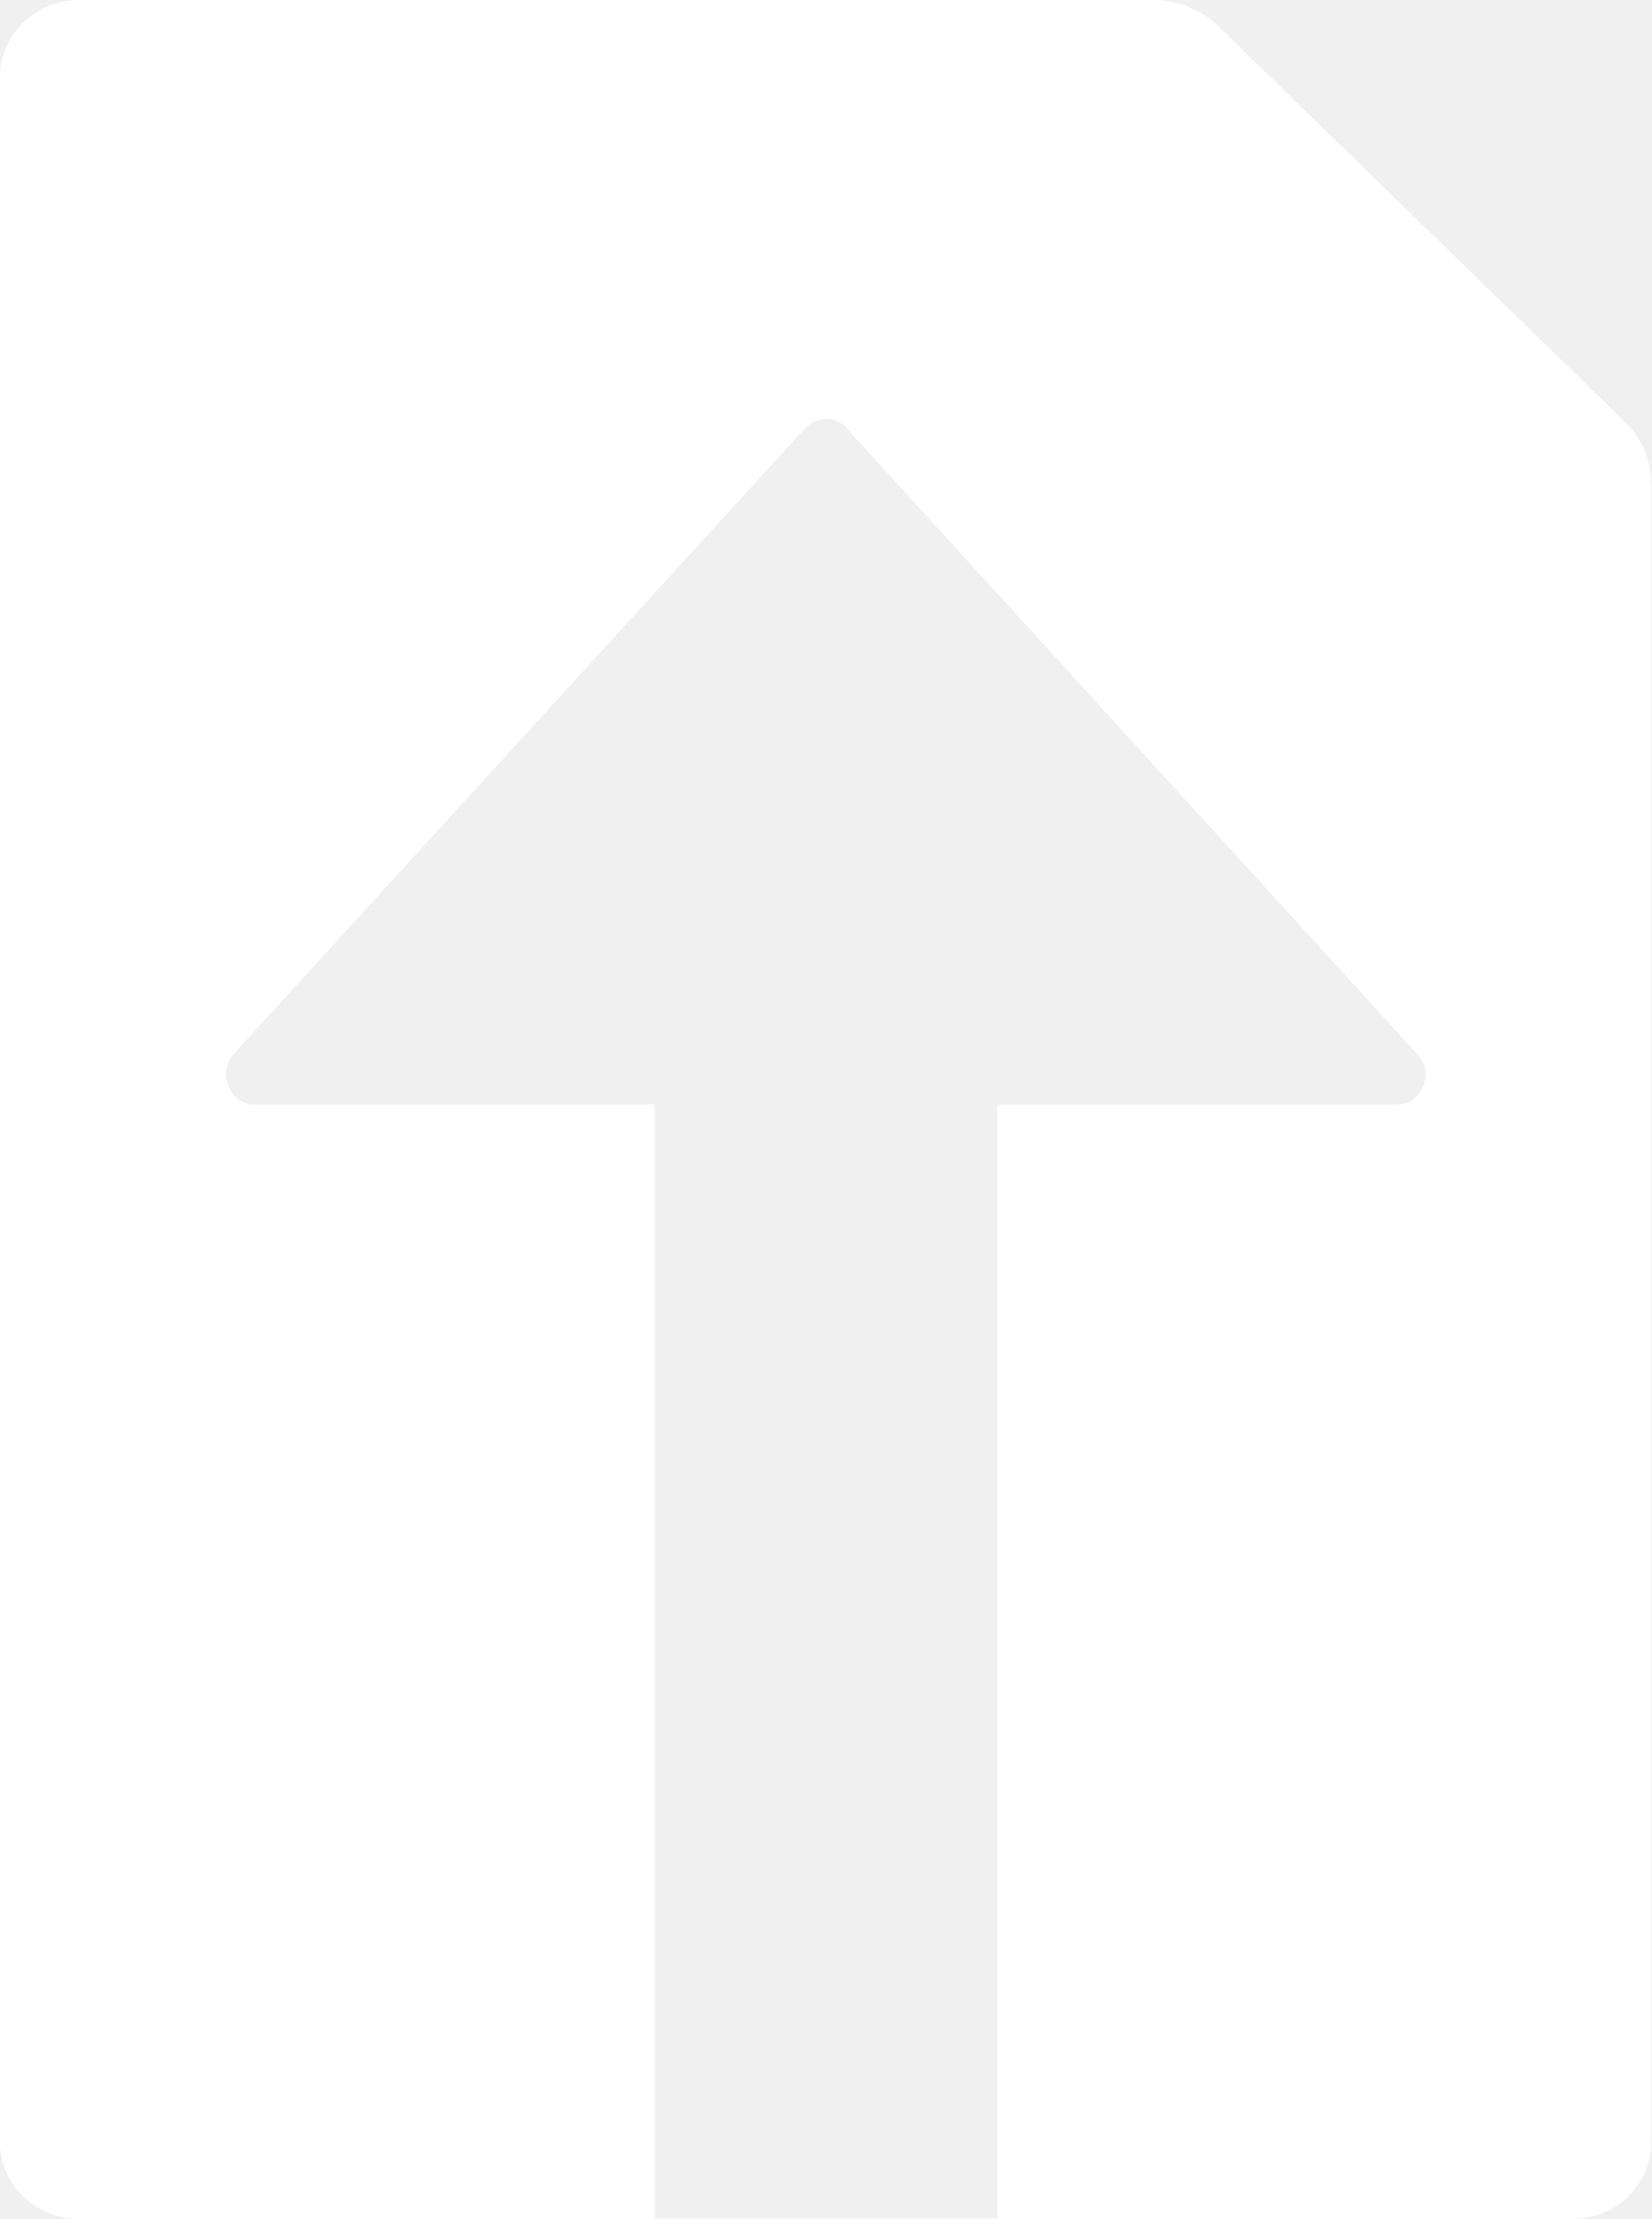
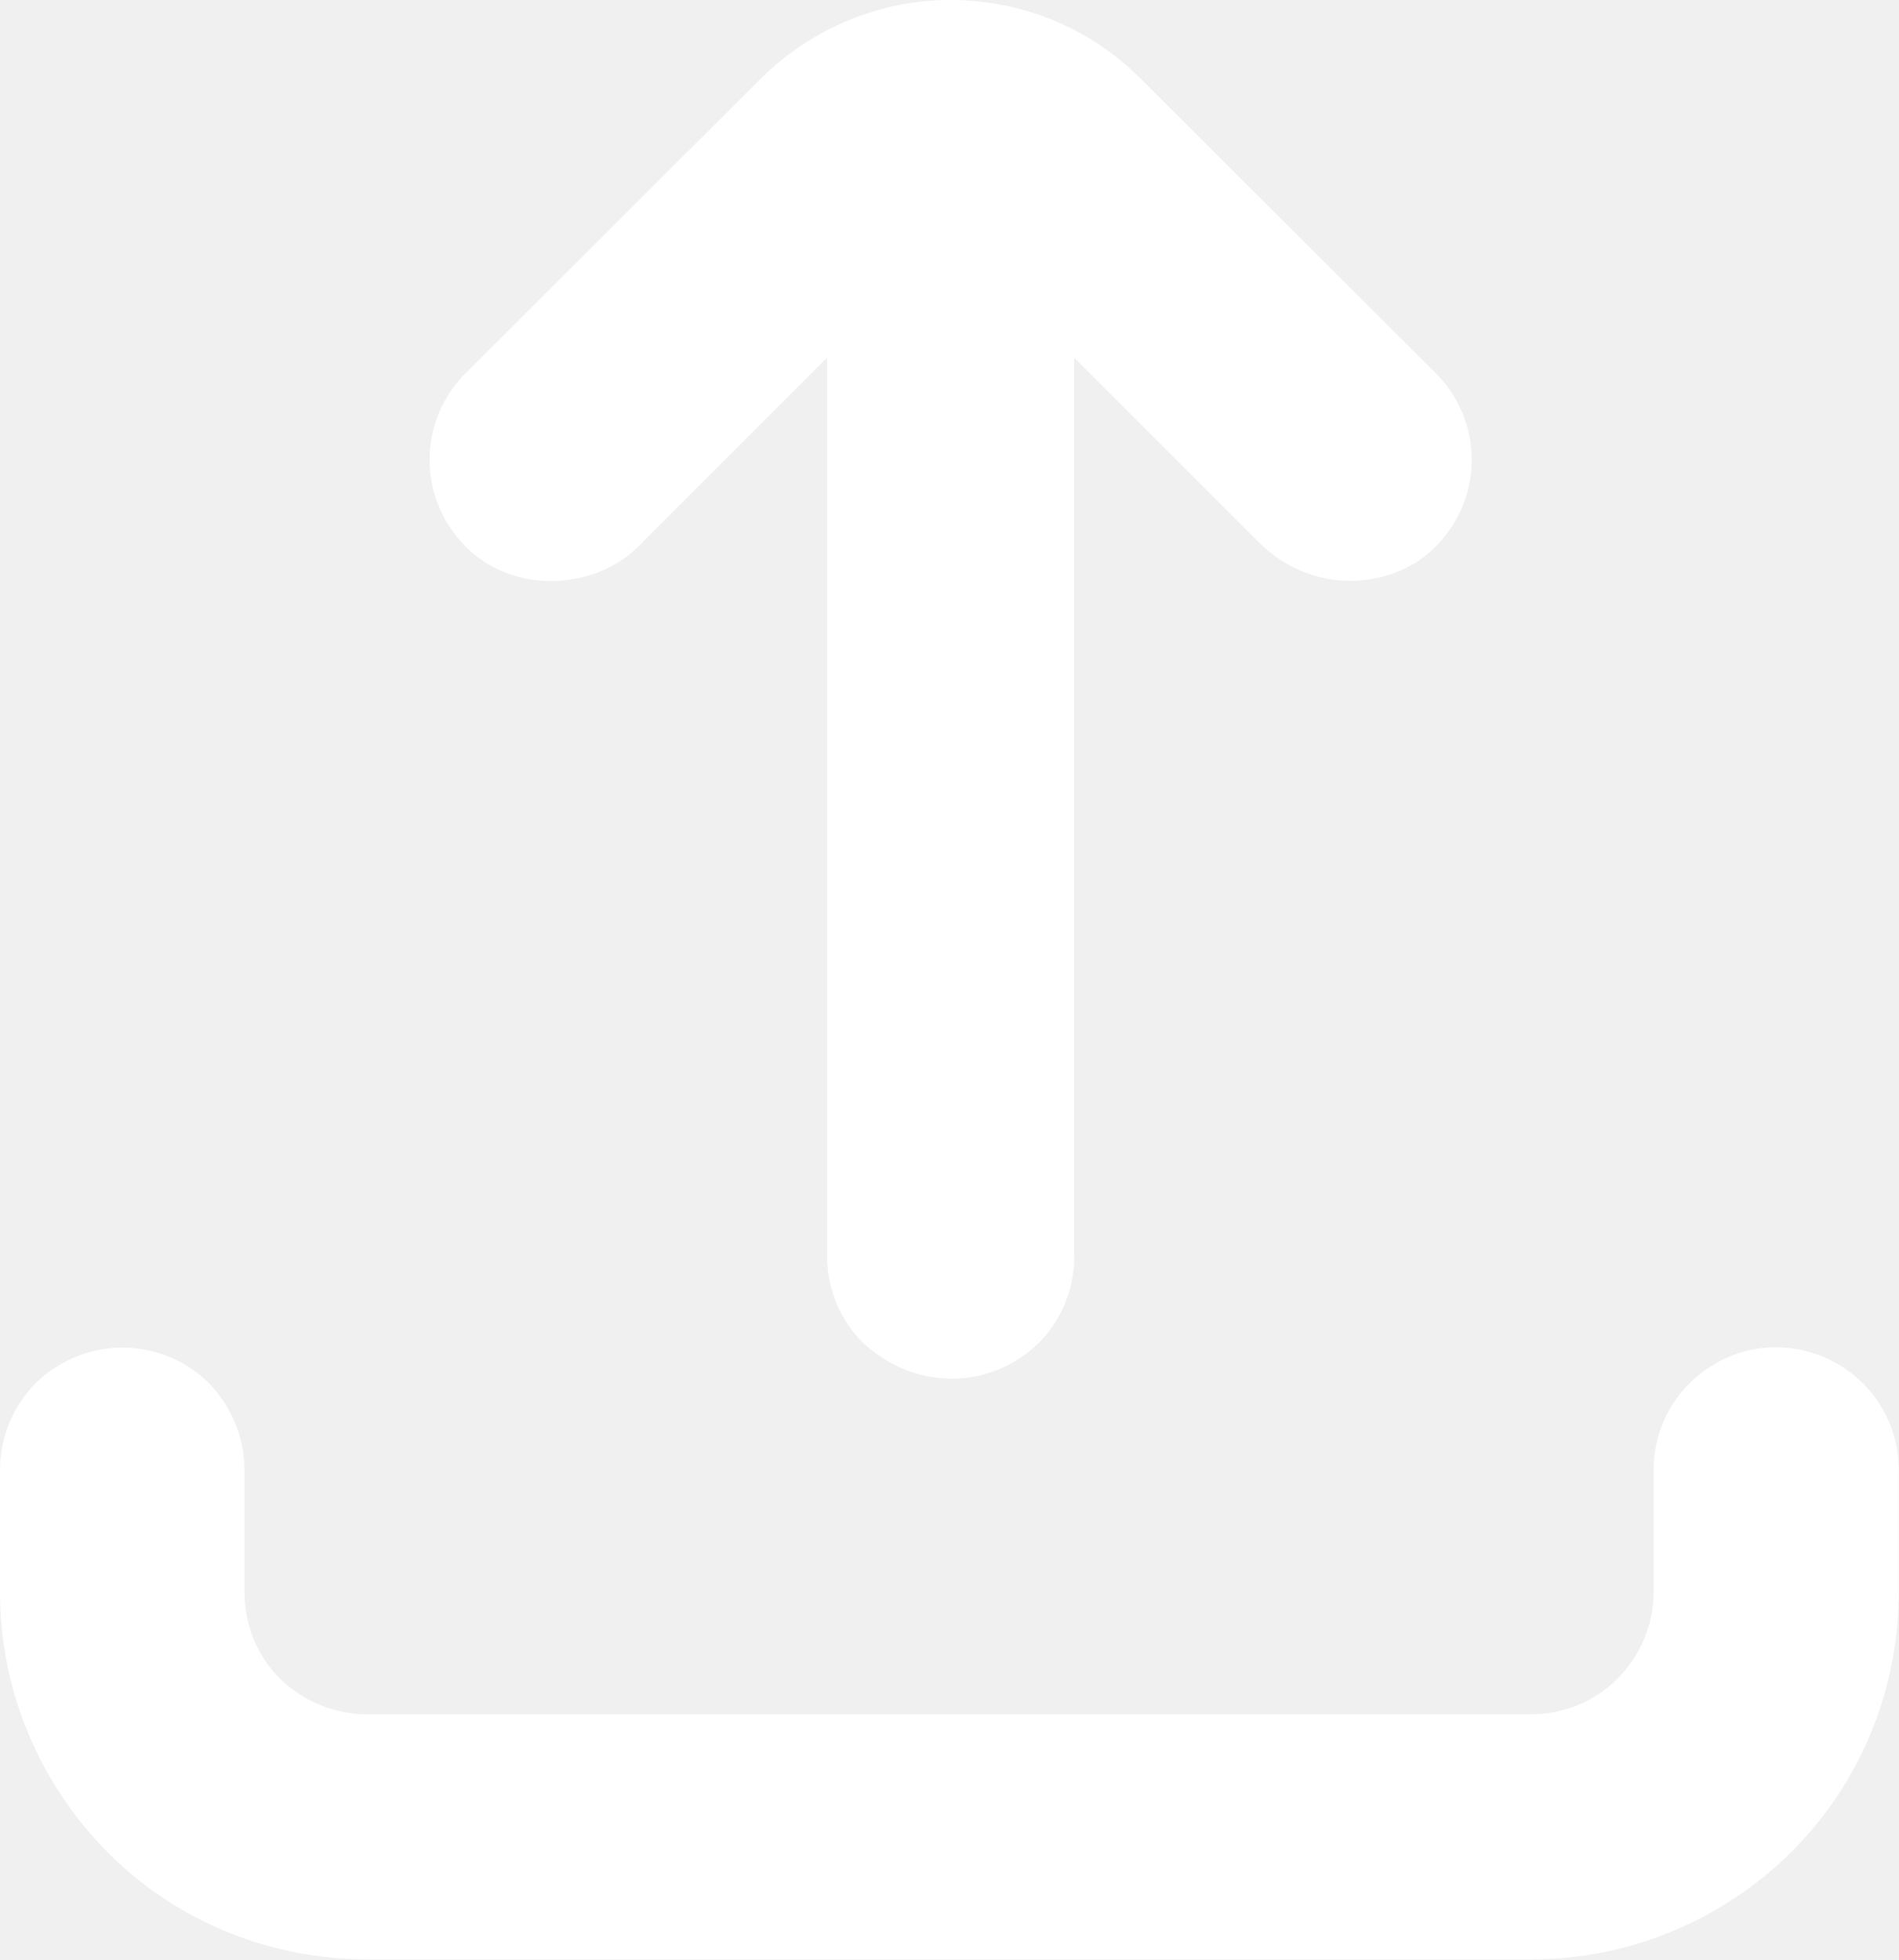
- <svg xmlns="http://www.w3.org/2000/svg" version="1.1" x="0px" y="0px" width="315.7px" height="424.3px" viewBox="0 0 315.7 424.3" style="enable-background:new 0 0 315.7 424.3;" xml:space="preserve">
-   <path style="fill:#FFFFFF;" d="M310.5,80.5L232.9,5c-3.3-3.2-7.8-5-12.5-5l0,0H15.1C6.8,0,0,6.6,0,14.7v394.9  c0,8.1,6.8,14.7,15.1,14.7h285.5c8.3,0,15.1-6.6,15.1-14.7v-317C315.7,88.1,313.9,83.7,310.5,80.5z M267.3,211.2h-76.6v213h-65.5  v-213H48.5c-4.6,0-7-6.2-3.9-9.6l0,0L153.9,81.9c2.1-2.3,5.7-2.5,7.8-0.2l109.4,120C274.3,205.1,271.8,211.2,267.3,211.2z" />
+ <svg xmlns="http://www.w3.org/2000/svg" version="1.1" viewBox="0 0 293.6 303.1">
+   <path d="M18.9,208.4c-5,0-9.8,2-13.4,5.5-3.5,3.6-5.5,8.4-5.5,13.4v18.9c0,15.1,6,29.5,16.6,40.2s25.1,16.6,40.2,16.6h180c15.1,0,29.5-6,40.2-16.6,10.7-10.7,16.6-25.1,16.6-40.2v-18.9c0-6.8-3.6-13-9.5-16.4s-13.1-3.4-18.9,0c-5.9,3.4-9.5,9.6-9.5,16.4v18.9c0,5-2,9.8-5.6,13.4s-8.4,5.5-13.4,5.5H56.7c-5,0-9.8-2-13.4-5.5-3.6-3.6-5.5-8.4-5.5-13.4v-18.9c0-5-2-9.8-5.5-13.4-3.5-3.5-8.3-5.5-13.4-5.5h0Z" style="fill: #fff;" />
+   <path d="M147.2,213.2c5,0,9.8-2,13.4-5.5,3.6-3.6,5.5-8.4,5.5-13.4V55.3l28.4,28.4c3.2,3.3,7.4,5.4,11.9,6,4.6.5,9.2-.5,13-3,4.6-3.2,7.6-8.3,8.1-13.9s-1.5-11.1-5.5-15.1l-45.7-45.6c-7.8-7.8-18.3-12.1-29.3-12.1s-21.5,4.4-29.3,12.1l-45.7,45.6c-4,4-6,9.5-5.5,15.1s3.5,10.7,8.1,13.9c3.8,2.5,8.4,3.6,13,3,4.6-.5,8.8-2.6,11.9-6l28.4-28.4v139c0,5,2,9.9,5.6,13.4,3.8,3.5,8.6,5.5,13.7,5.5h0Z" style="fill: #fff;" />
</svg>
